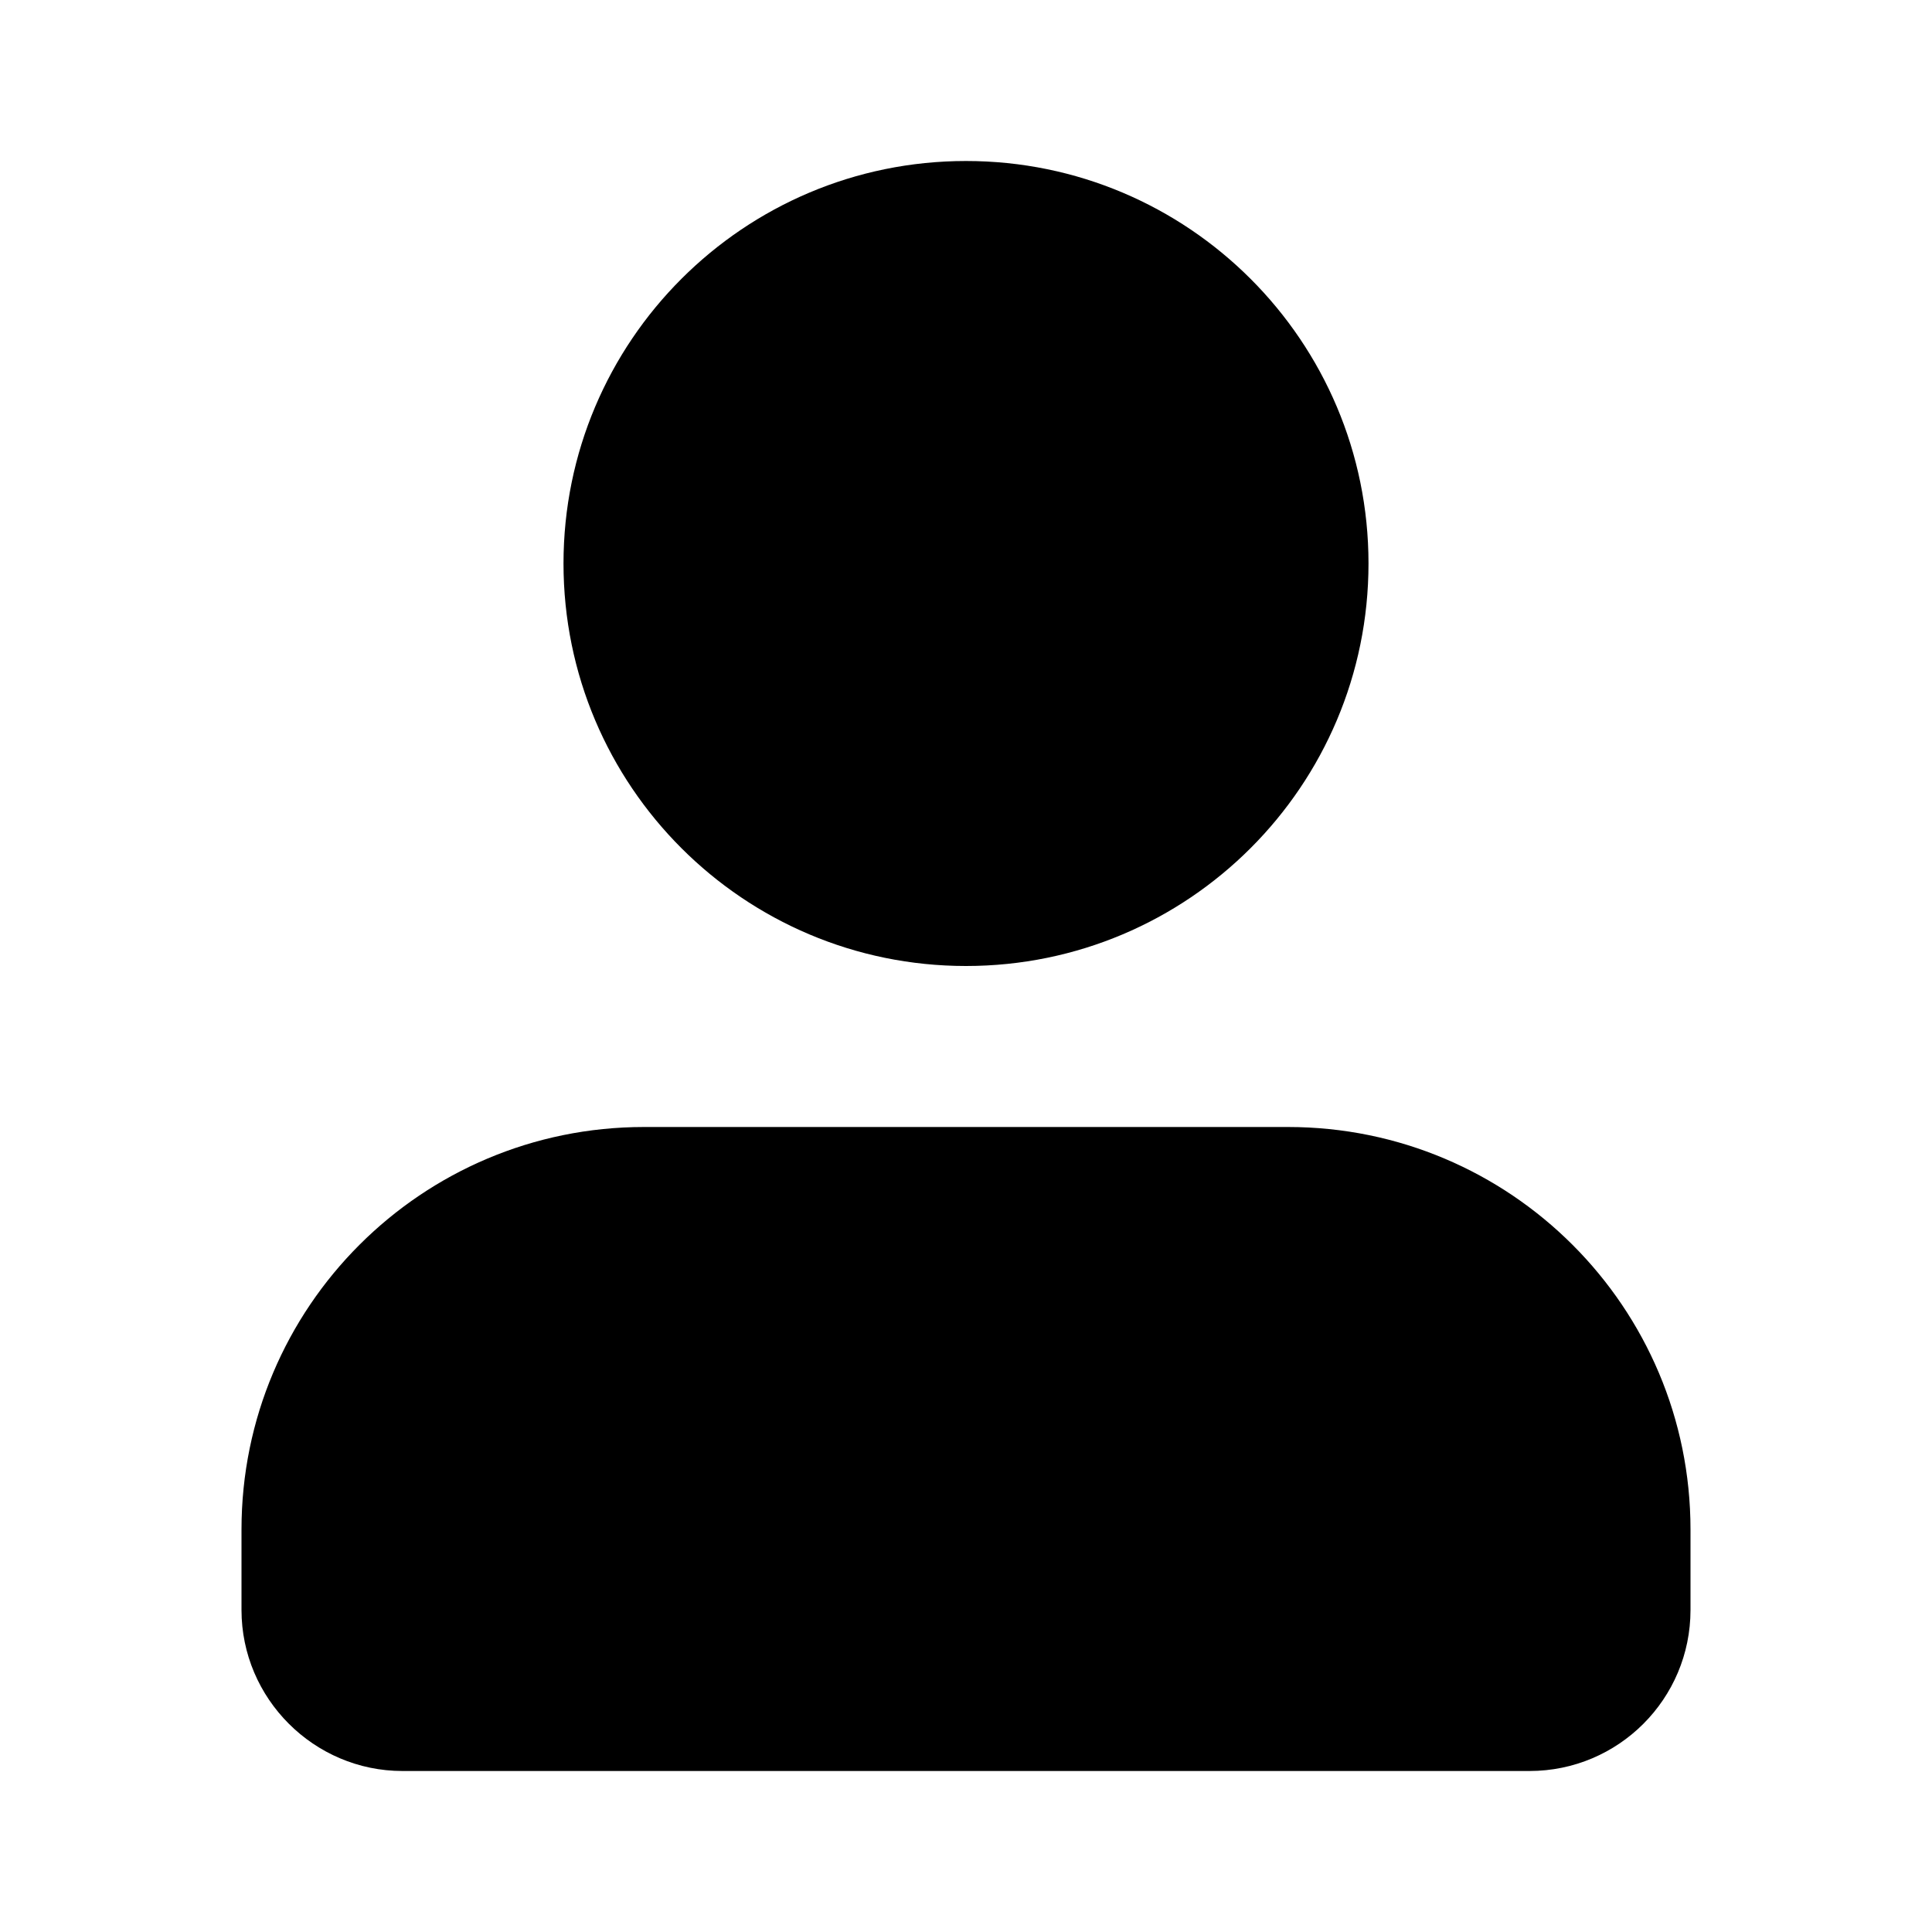
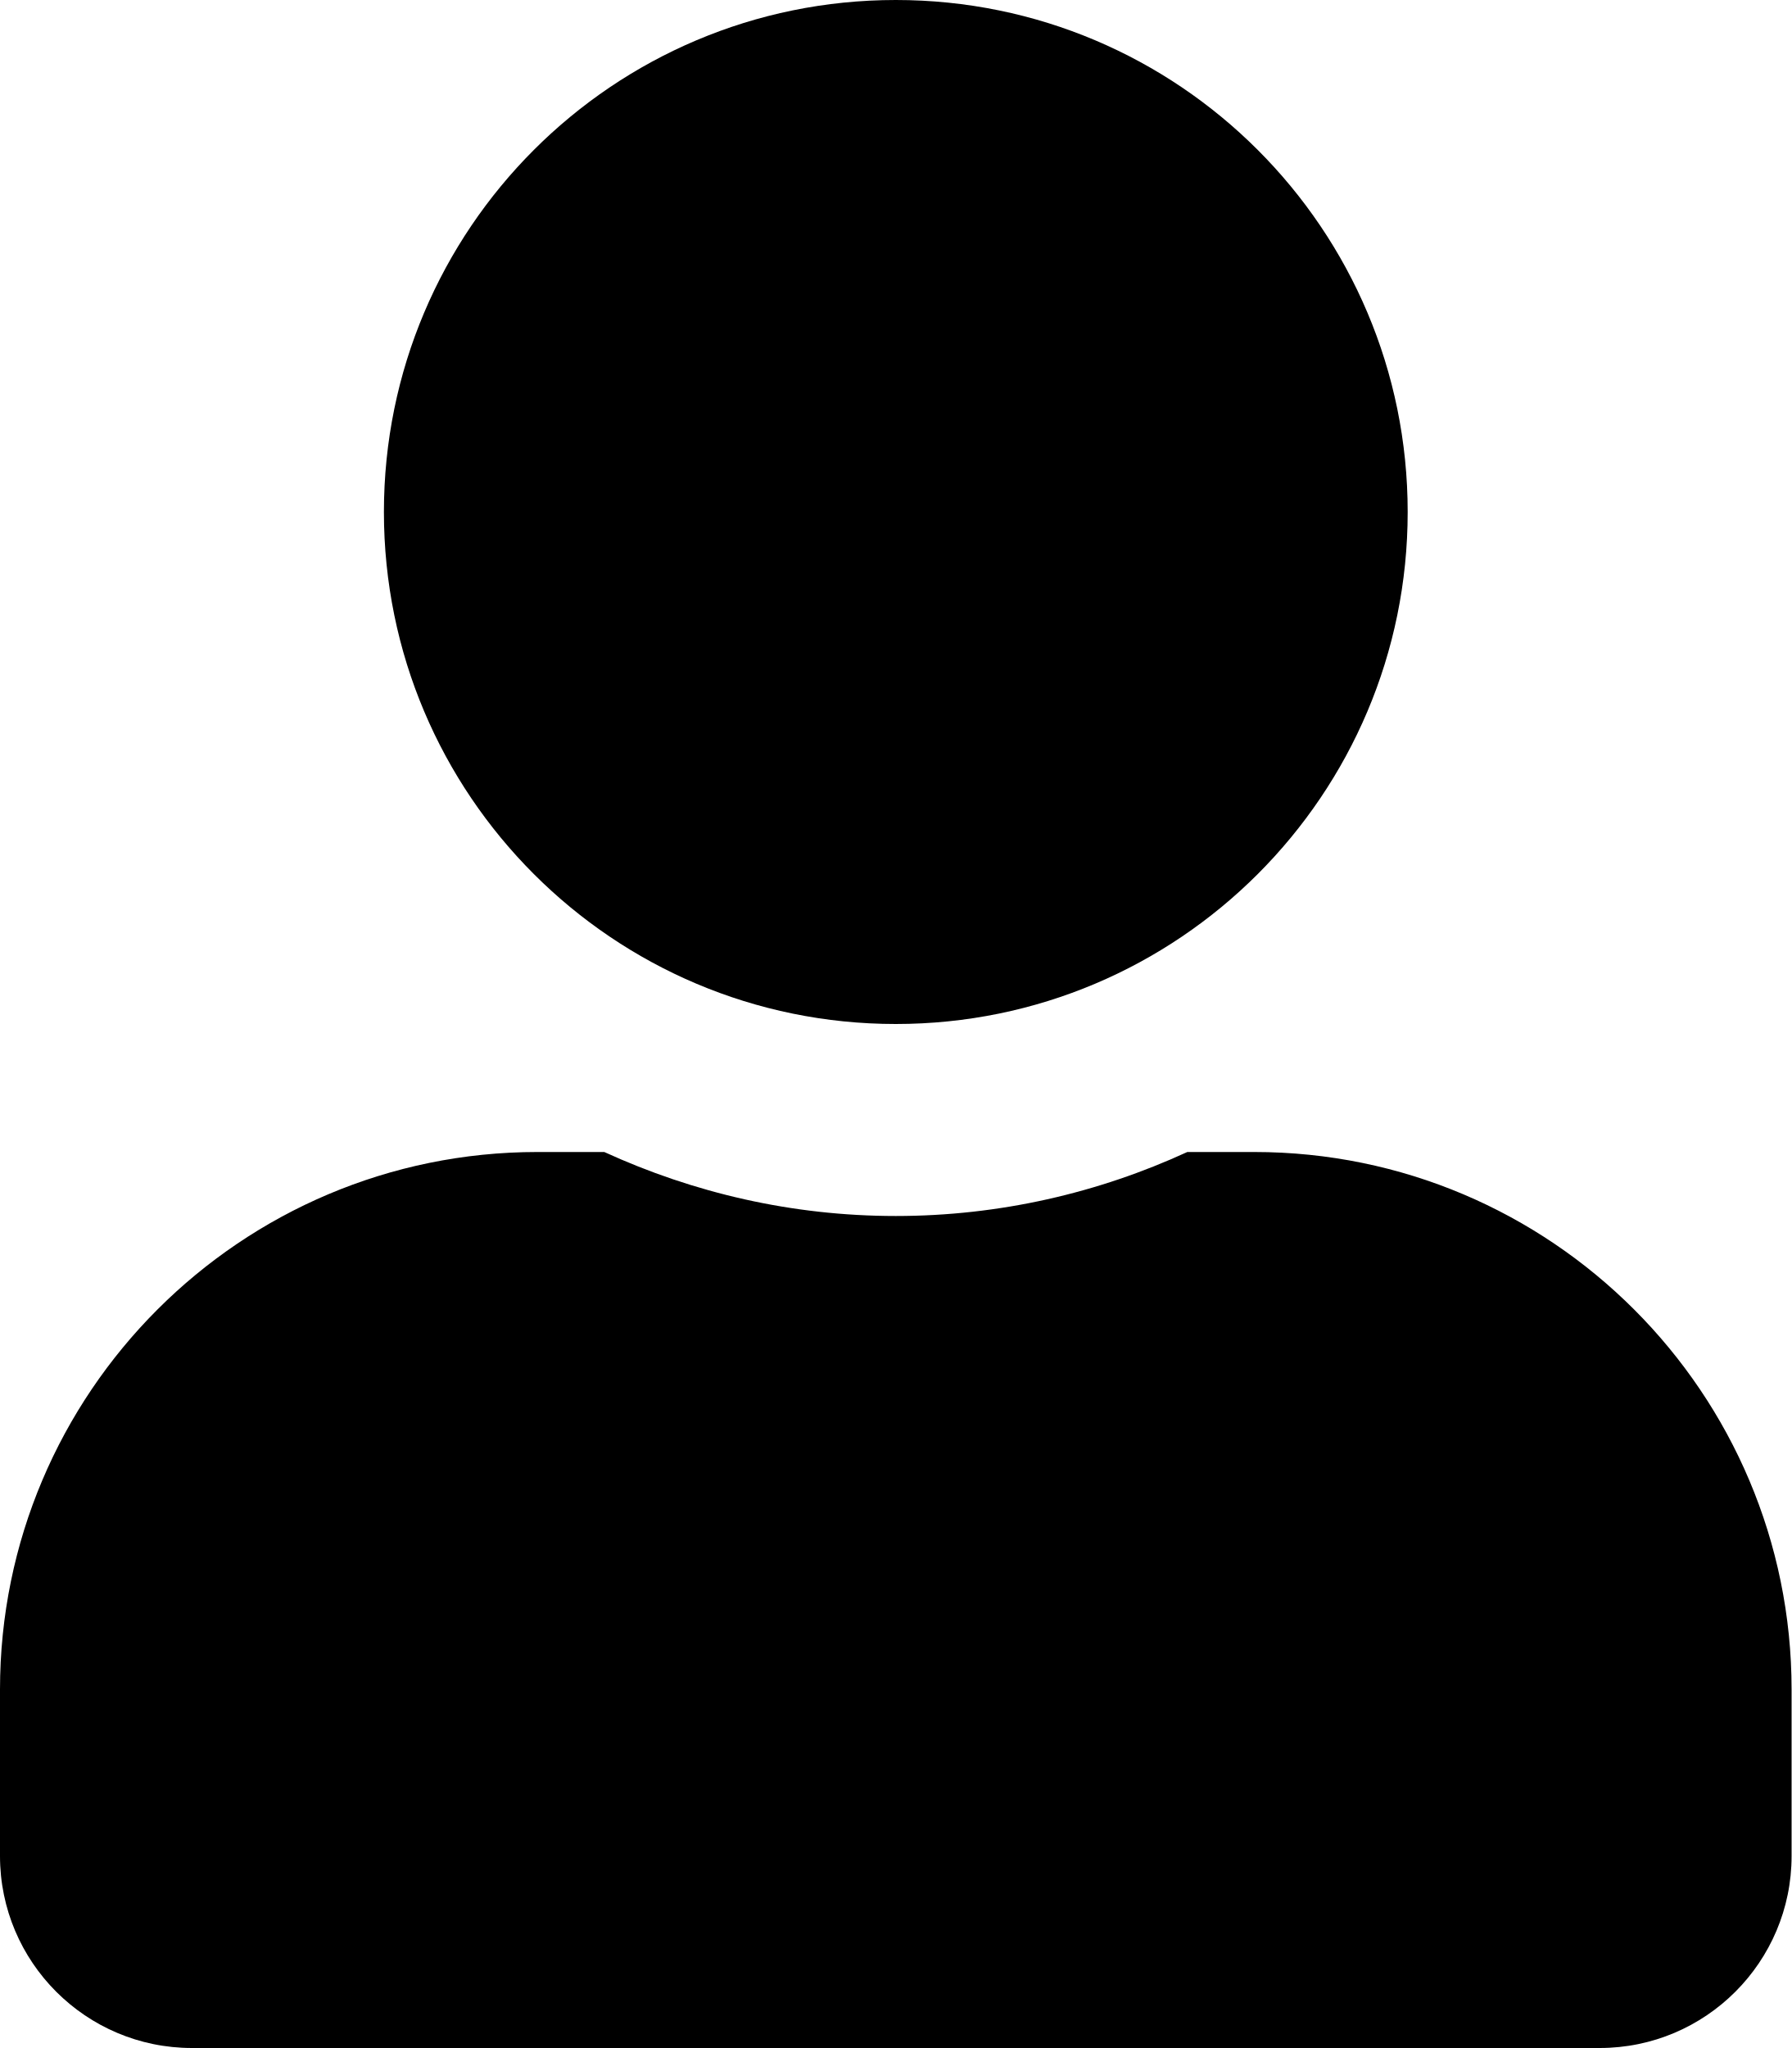
- <svg xmlns="http://www.w3.org/2000/svg" viewBox="0 0 24 24">
-   <path class="primary" d="M12 12a5 5 0 1 1 0-10 5 5 0 0 1 0 10z" />
-   <path class="secondary" d="M21 20v-1a5 5 0 0 0-5-5H8a5 5 0 0 0-5 5v1c0 1.1.9 2 2 2h14a2 2 0 0 0 2-2z" />
+ <svg xmlns="http://www.w3.org/2000/svg" viewBox="0 0 448 512">
+   <path d="M224 256c70.7 0 128-57.3 128-128S294.7 0 224 0 96 57.3 96 128s57.3 128 128 128zm89.6 32h-16.7c-22.2 10.2-46.9 16-72.9 16s-50.6-5.8-72.9-16h-16.7C60.2 288 0 348.2 0 422.4V464c0 26.5 21.5 48 48 48h352c26.5 0 48-21.5 48-48v-41.6c0-74.2-60.2-134.4-134.4-134.4z" />
</svg>
